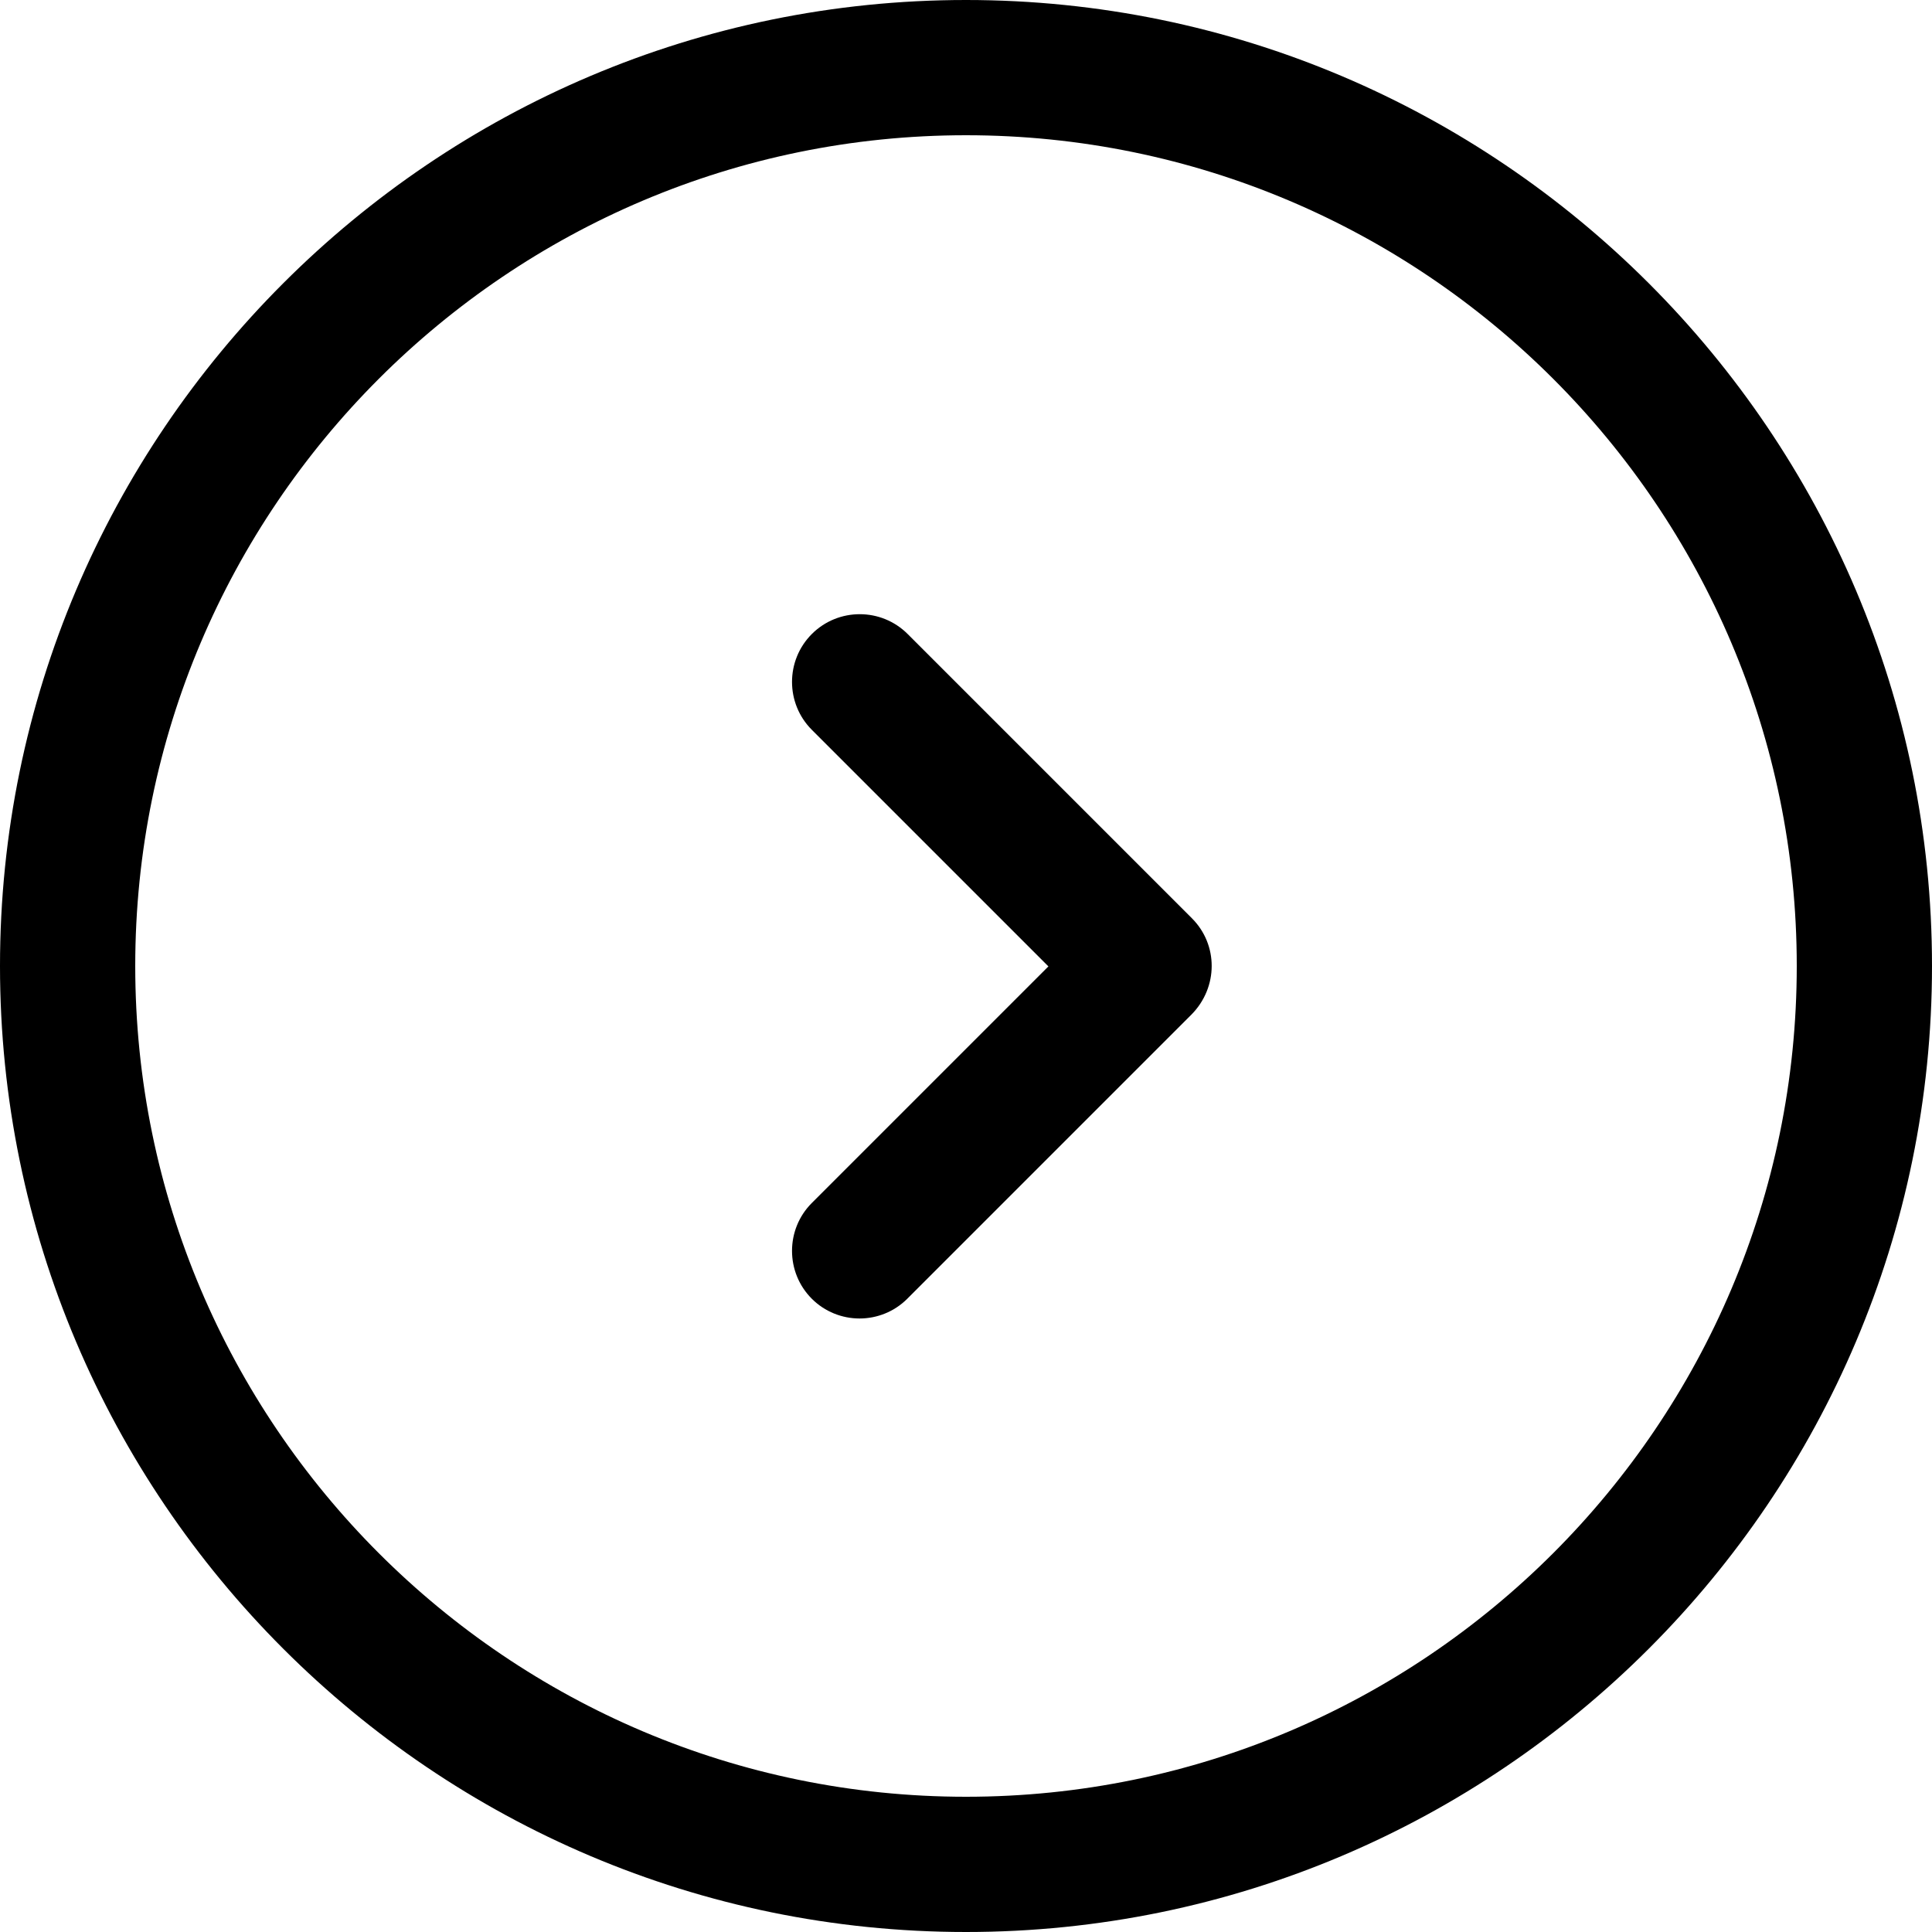
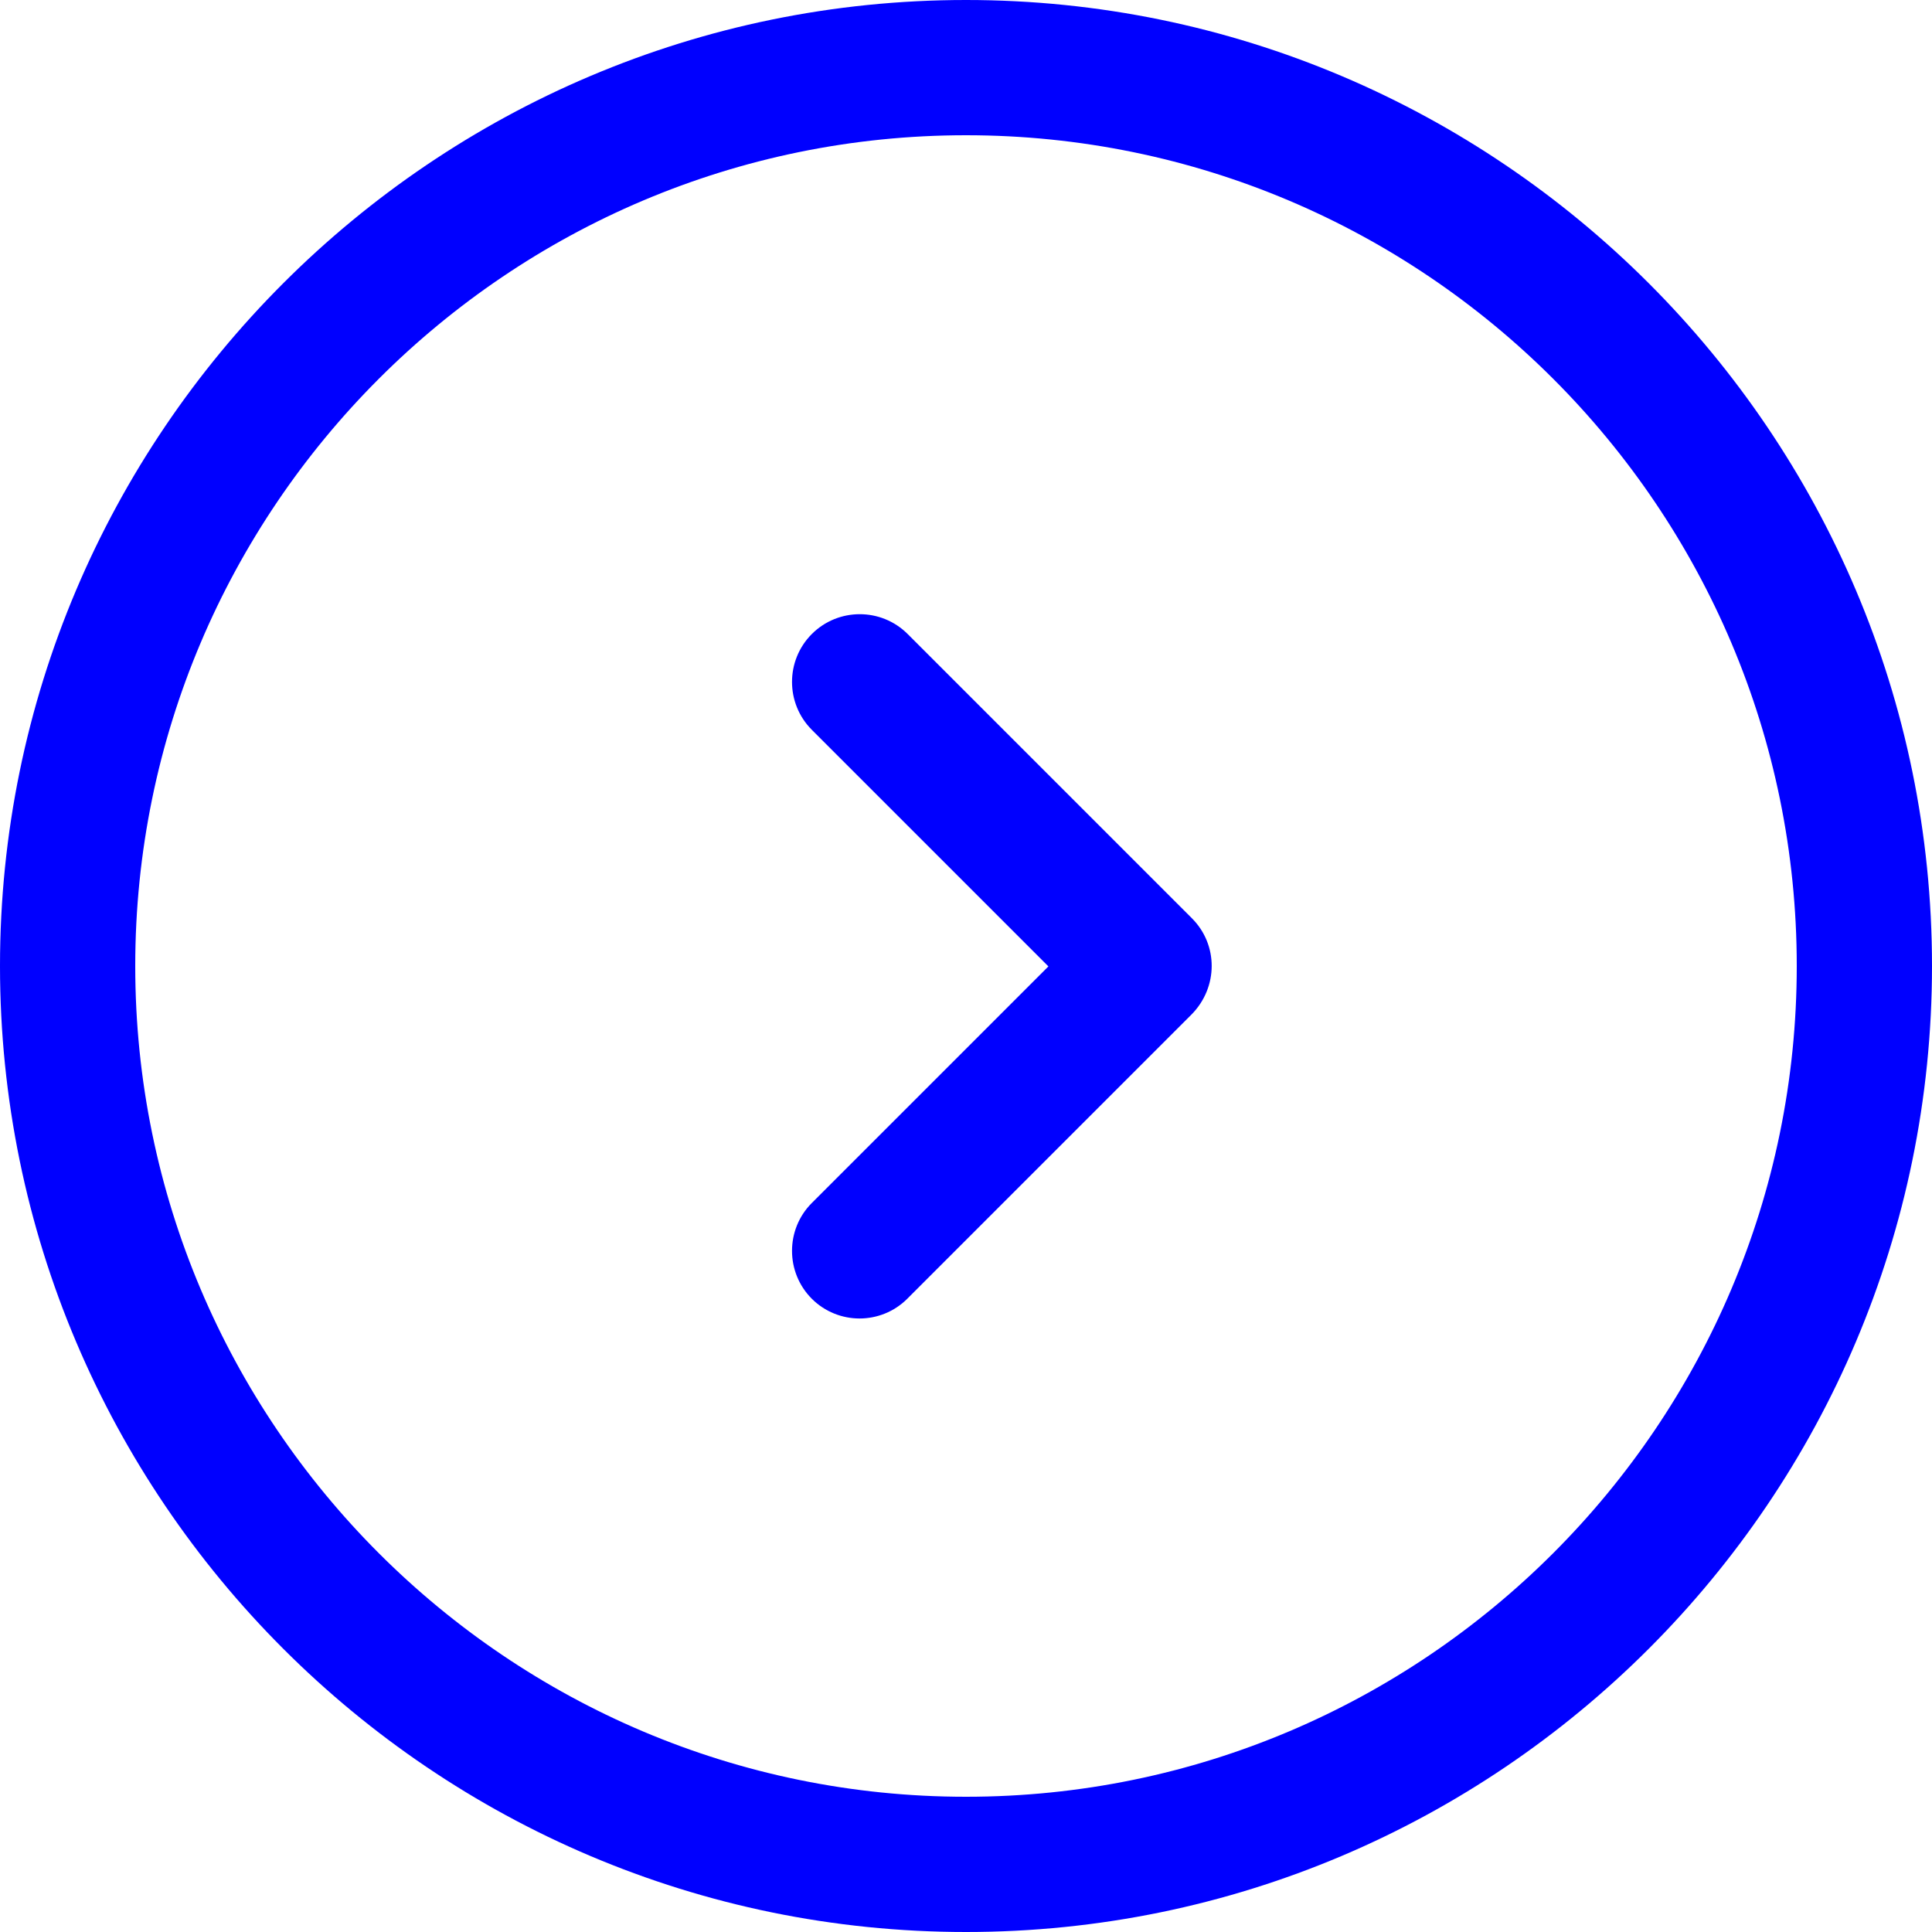
- <svg xmlns="http://www.w3.org/2000/svg" version="1.1" id="Capa_1" x="0px" y="0px" viewBox="0 0 490 490" style="enable-background:new 0 0 490 490;" xml:space="preserve">
+ <svg xmlns="http://www.w3.org/2000/svg" version="1.1" id="Capa_1" x="0px" y="0px" viewBox="0 0 490 490" fill="blue" style="enable-background:new 0 0 490 490;" xml:space="preserve">
  <g>
    <g>
      <g>
        <path d="M490,245C490,109.9,380.1,0,245,0S0,109.9,0,245s109.9,245,245,245S490,380.1,490,245z M34.3,245     c0-116.2,94.5-210.7,210.7-210.7S455.7,128.8,455.7,245S361.2,455.7,245,455.7S34.3,361.2,34.3,245z" />
        <path d="M302.3,232.9l-72.1-72.1c-6.7-6.7-17.6-6.7-24.3,0s-6.7,17.6,0,24.3l60,60l-60,60c-6.7,6.7-6.7,17.6,0,24.3     c3.3,3.3,7.7,5,12.1,5c4.4,0,8.8-1.7,12.1-5l72.1-72.1C309,250.4,309,239.6,302.3,232.9z" />
      </g>
    </g>
    <g>
	</g>
    <g>
	</g>
    <g>
	</g>
    <g>
	</g>
    <g>
	</g>
    <g>
	</g>
    <g>
	</g>
    <g>
	</g>
    <g>
	</g>
    <g>
	</g>
    <g>
	</g>
    <g>
	</g>
    <g>
	</g>
    <g>
	</g>
    <g>
	</g>
  </g>
  <g>
</g>
  <g>
</g>
  <g>
</g>
  <g>
</g>
  <g>
</g>
  <g>
</g>
  <g>
</g>
  <g>
</g>
  <g>
</g>
  <g>
</g>
  <g>
</g>
  <g>
</g>
  <g>
</g>
  <g>
</g>
  <g>
</g>
</svg>
